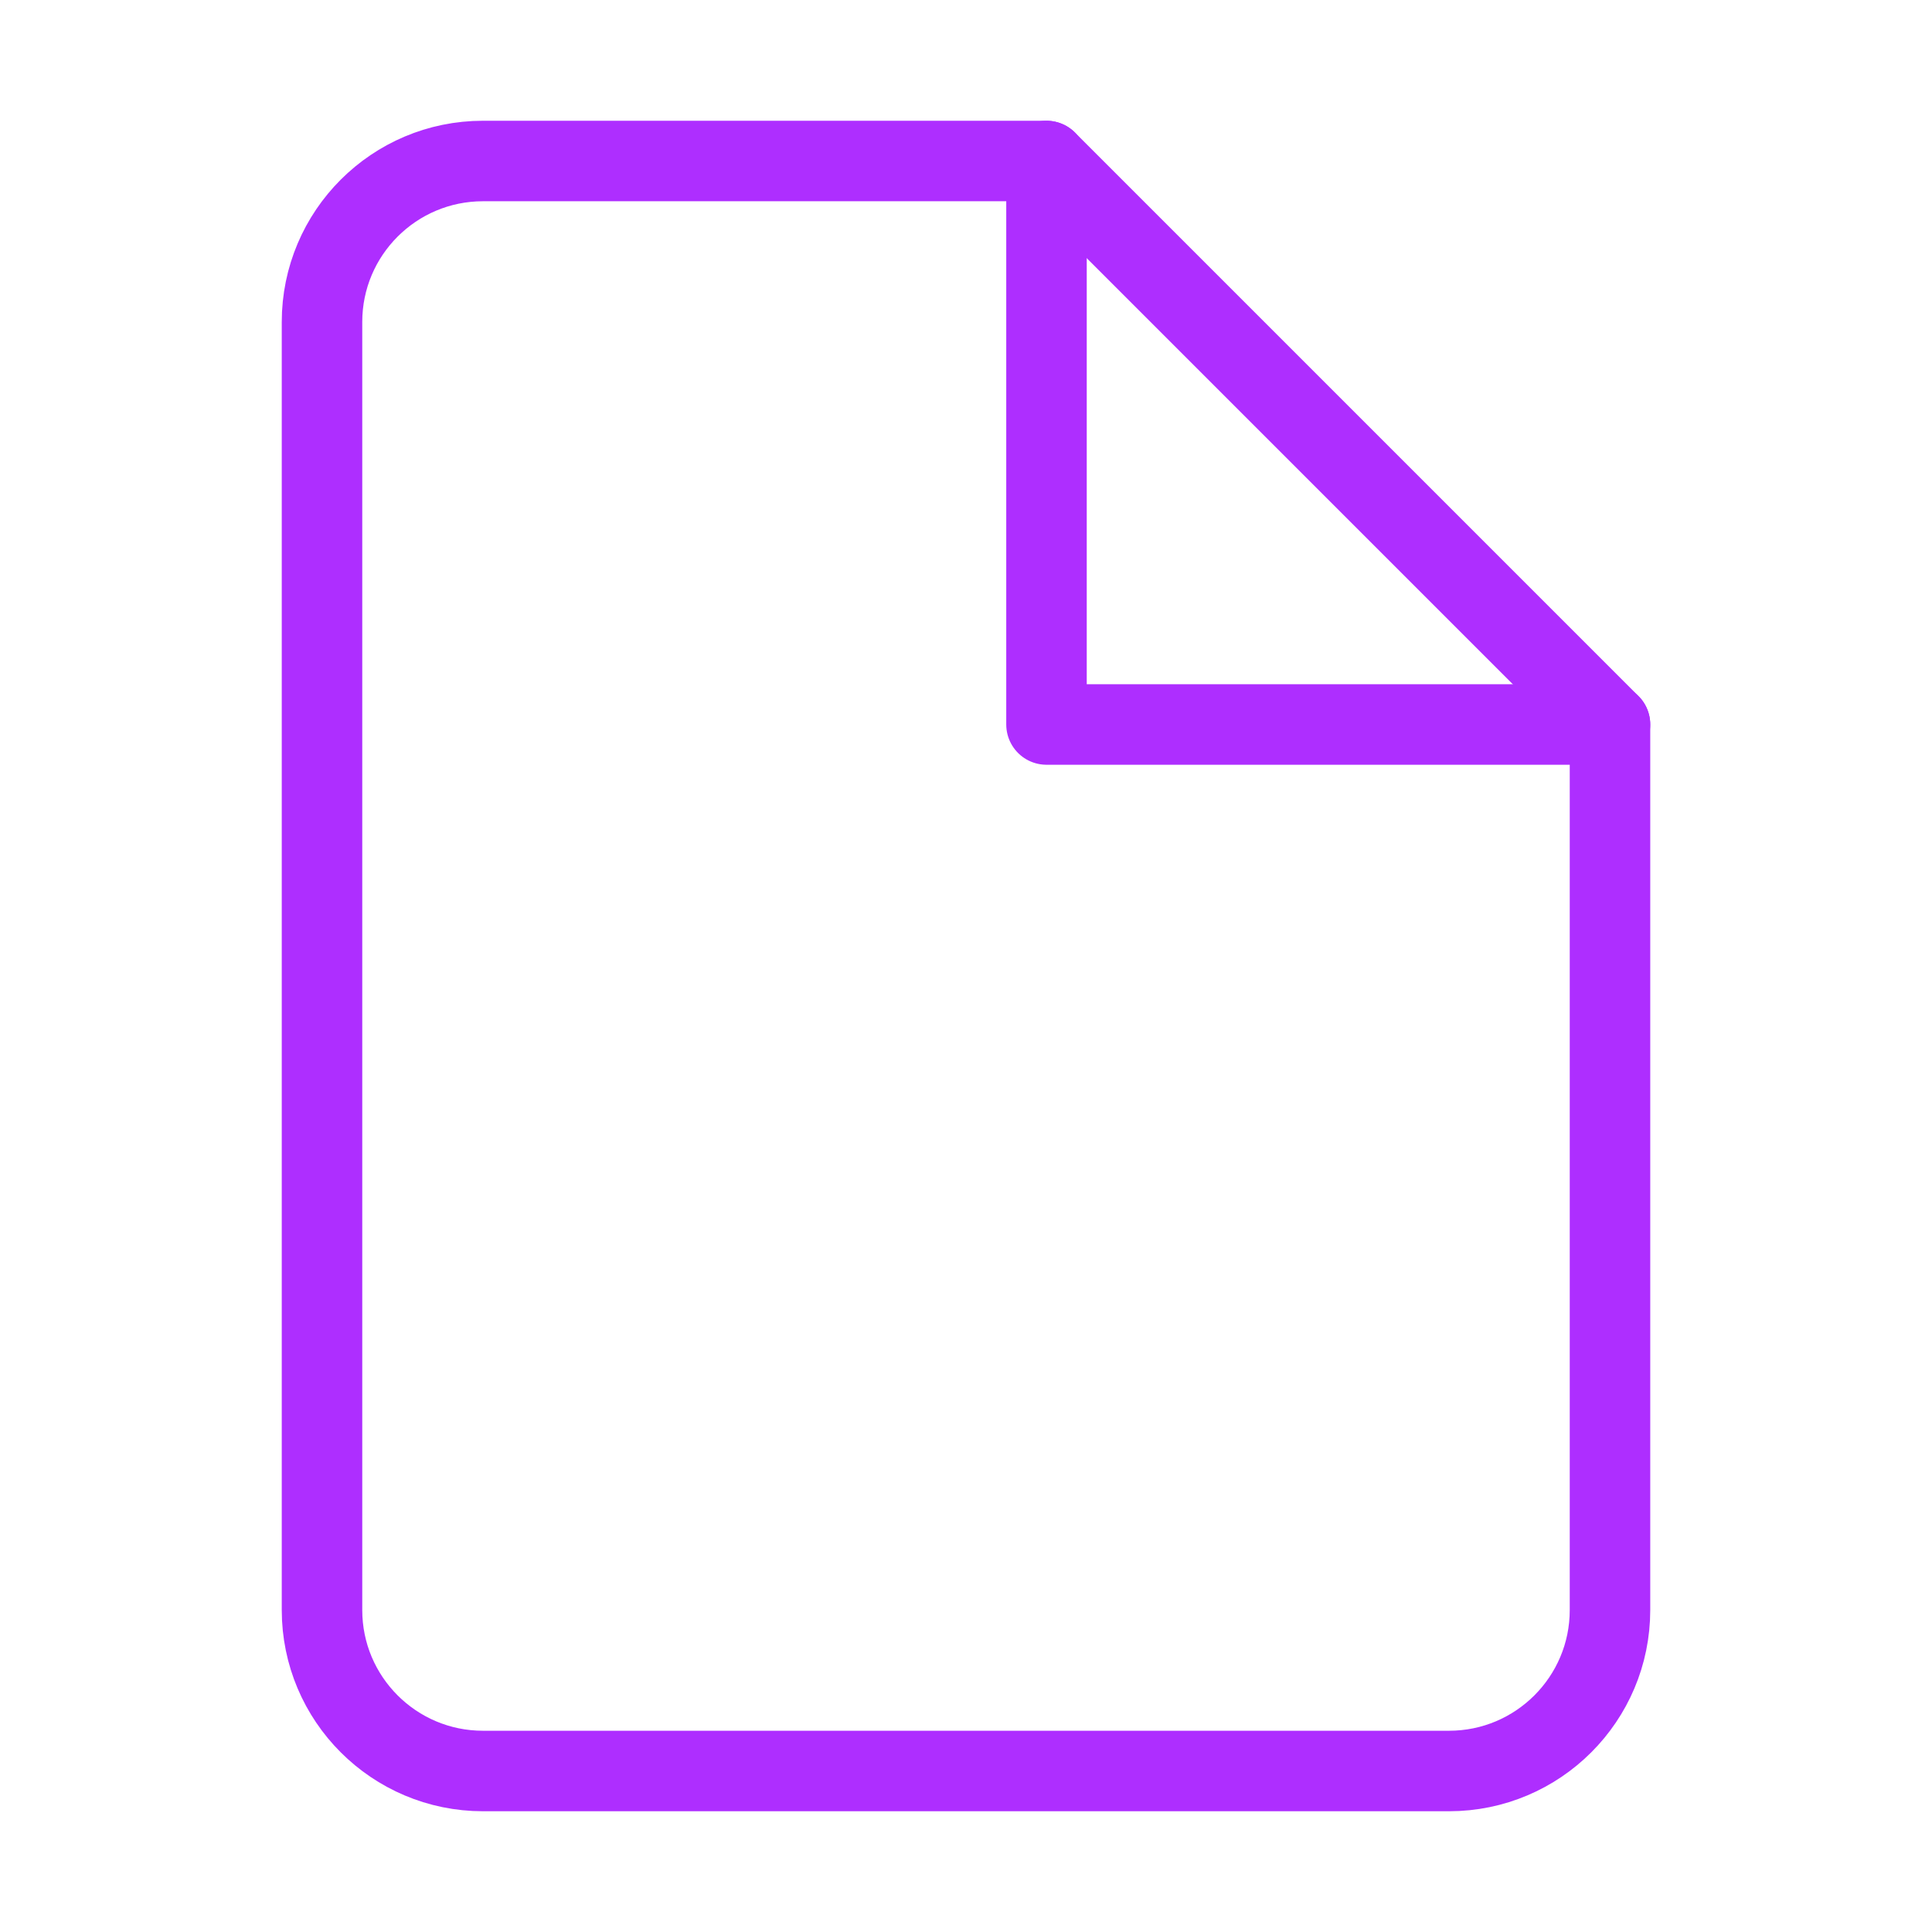
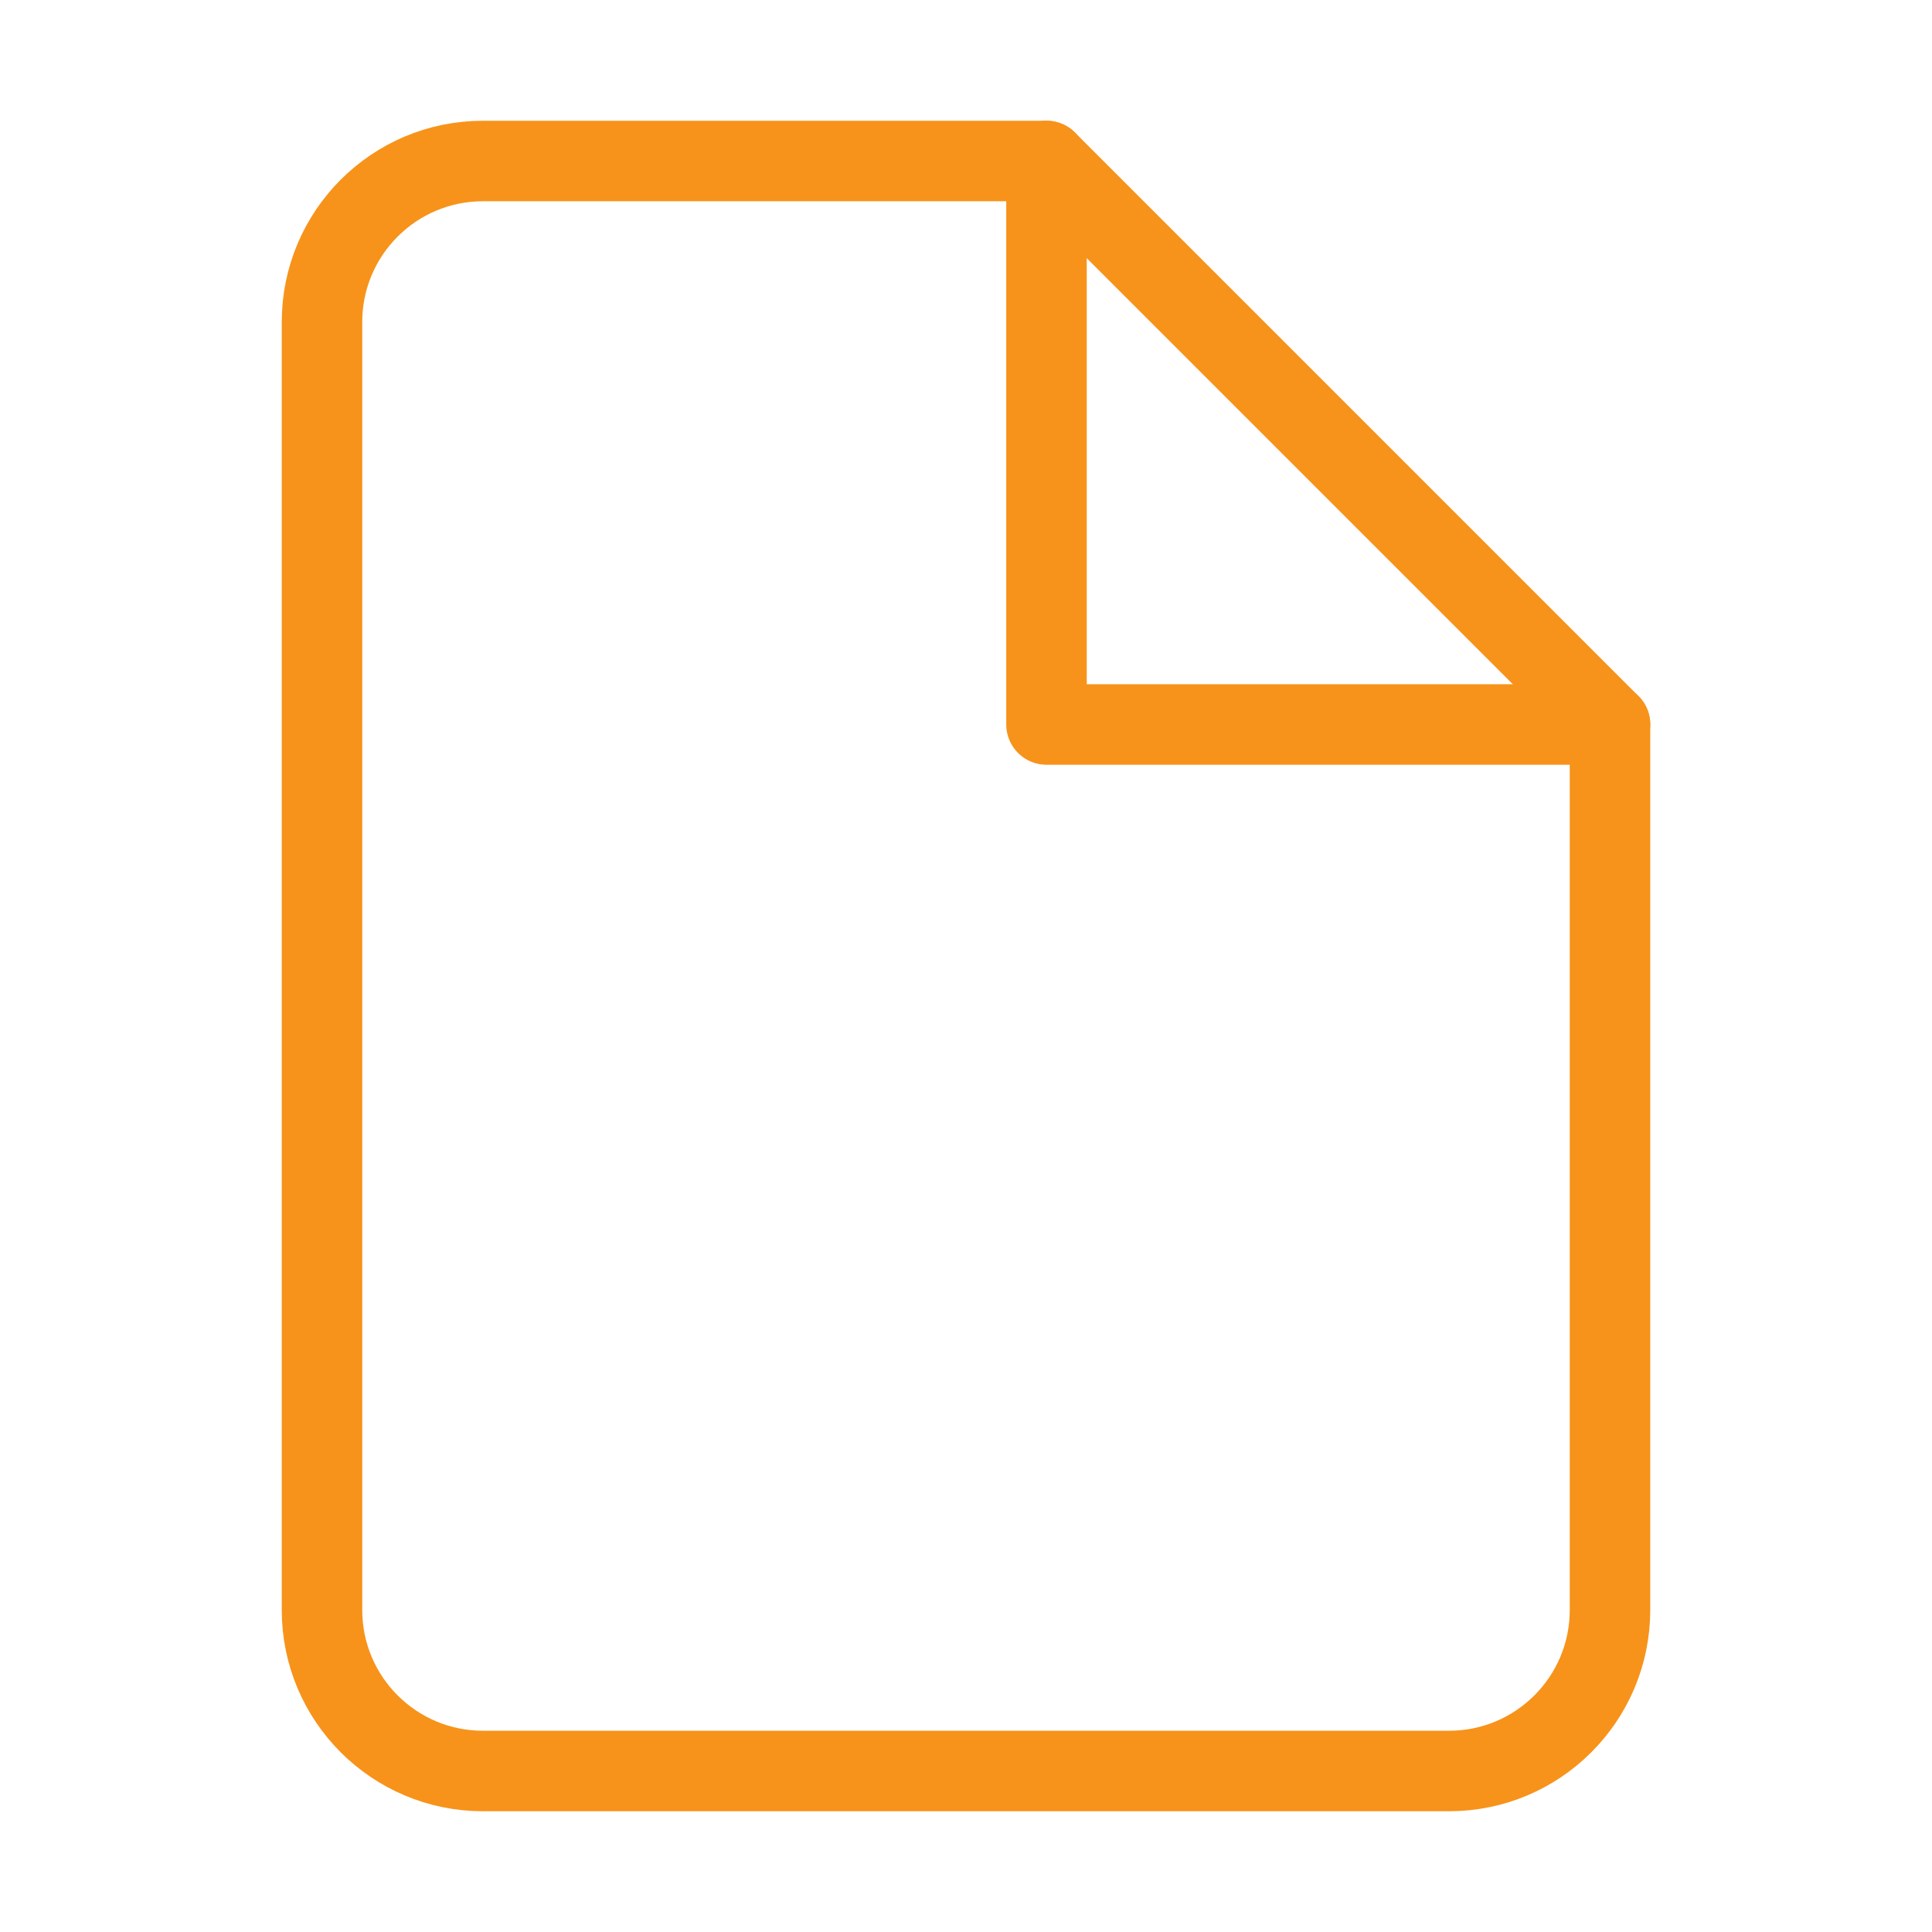
- <svg xmlns="http://www.w3.org/2000/svg" width="24" height="24" viewBox="0 0 24 24" fill="none" stroke="#AE2EFF" stroke-width="1" stroke-linecap="round" stroke-linejoin="round" class="feather feather-file">
+ <svg xmlns="http://www.w3.org/2000/svg" width="24" height="24" viewBox="0 0 24 24" fill="none" stroke="#f7931a" stroke-width="1" stroke-linecap="round" stroke-linejoin="round" class="feather feather-file">
  <path d="M13 2H6a2 2 0 0 0-2 2v16a2 2 0 0 0 2 2h12a2 2 0 0 0 2-2V9z" />
  <polyline points="13 2 13 9 20 9" />
</svg>
